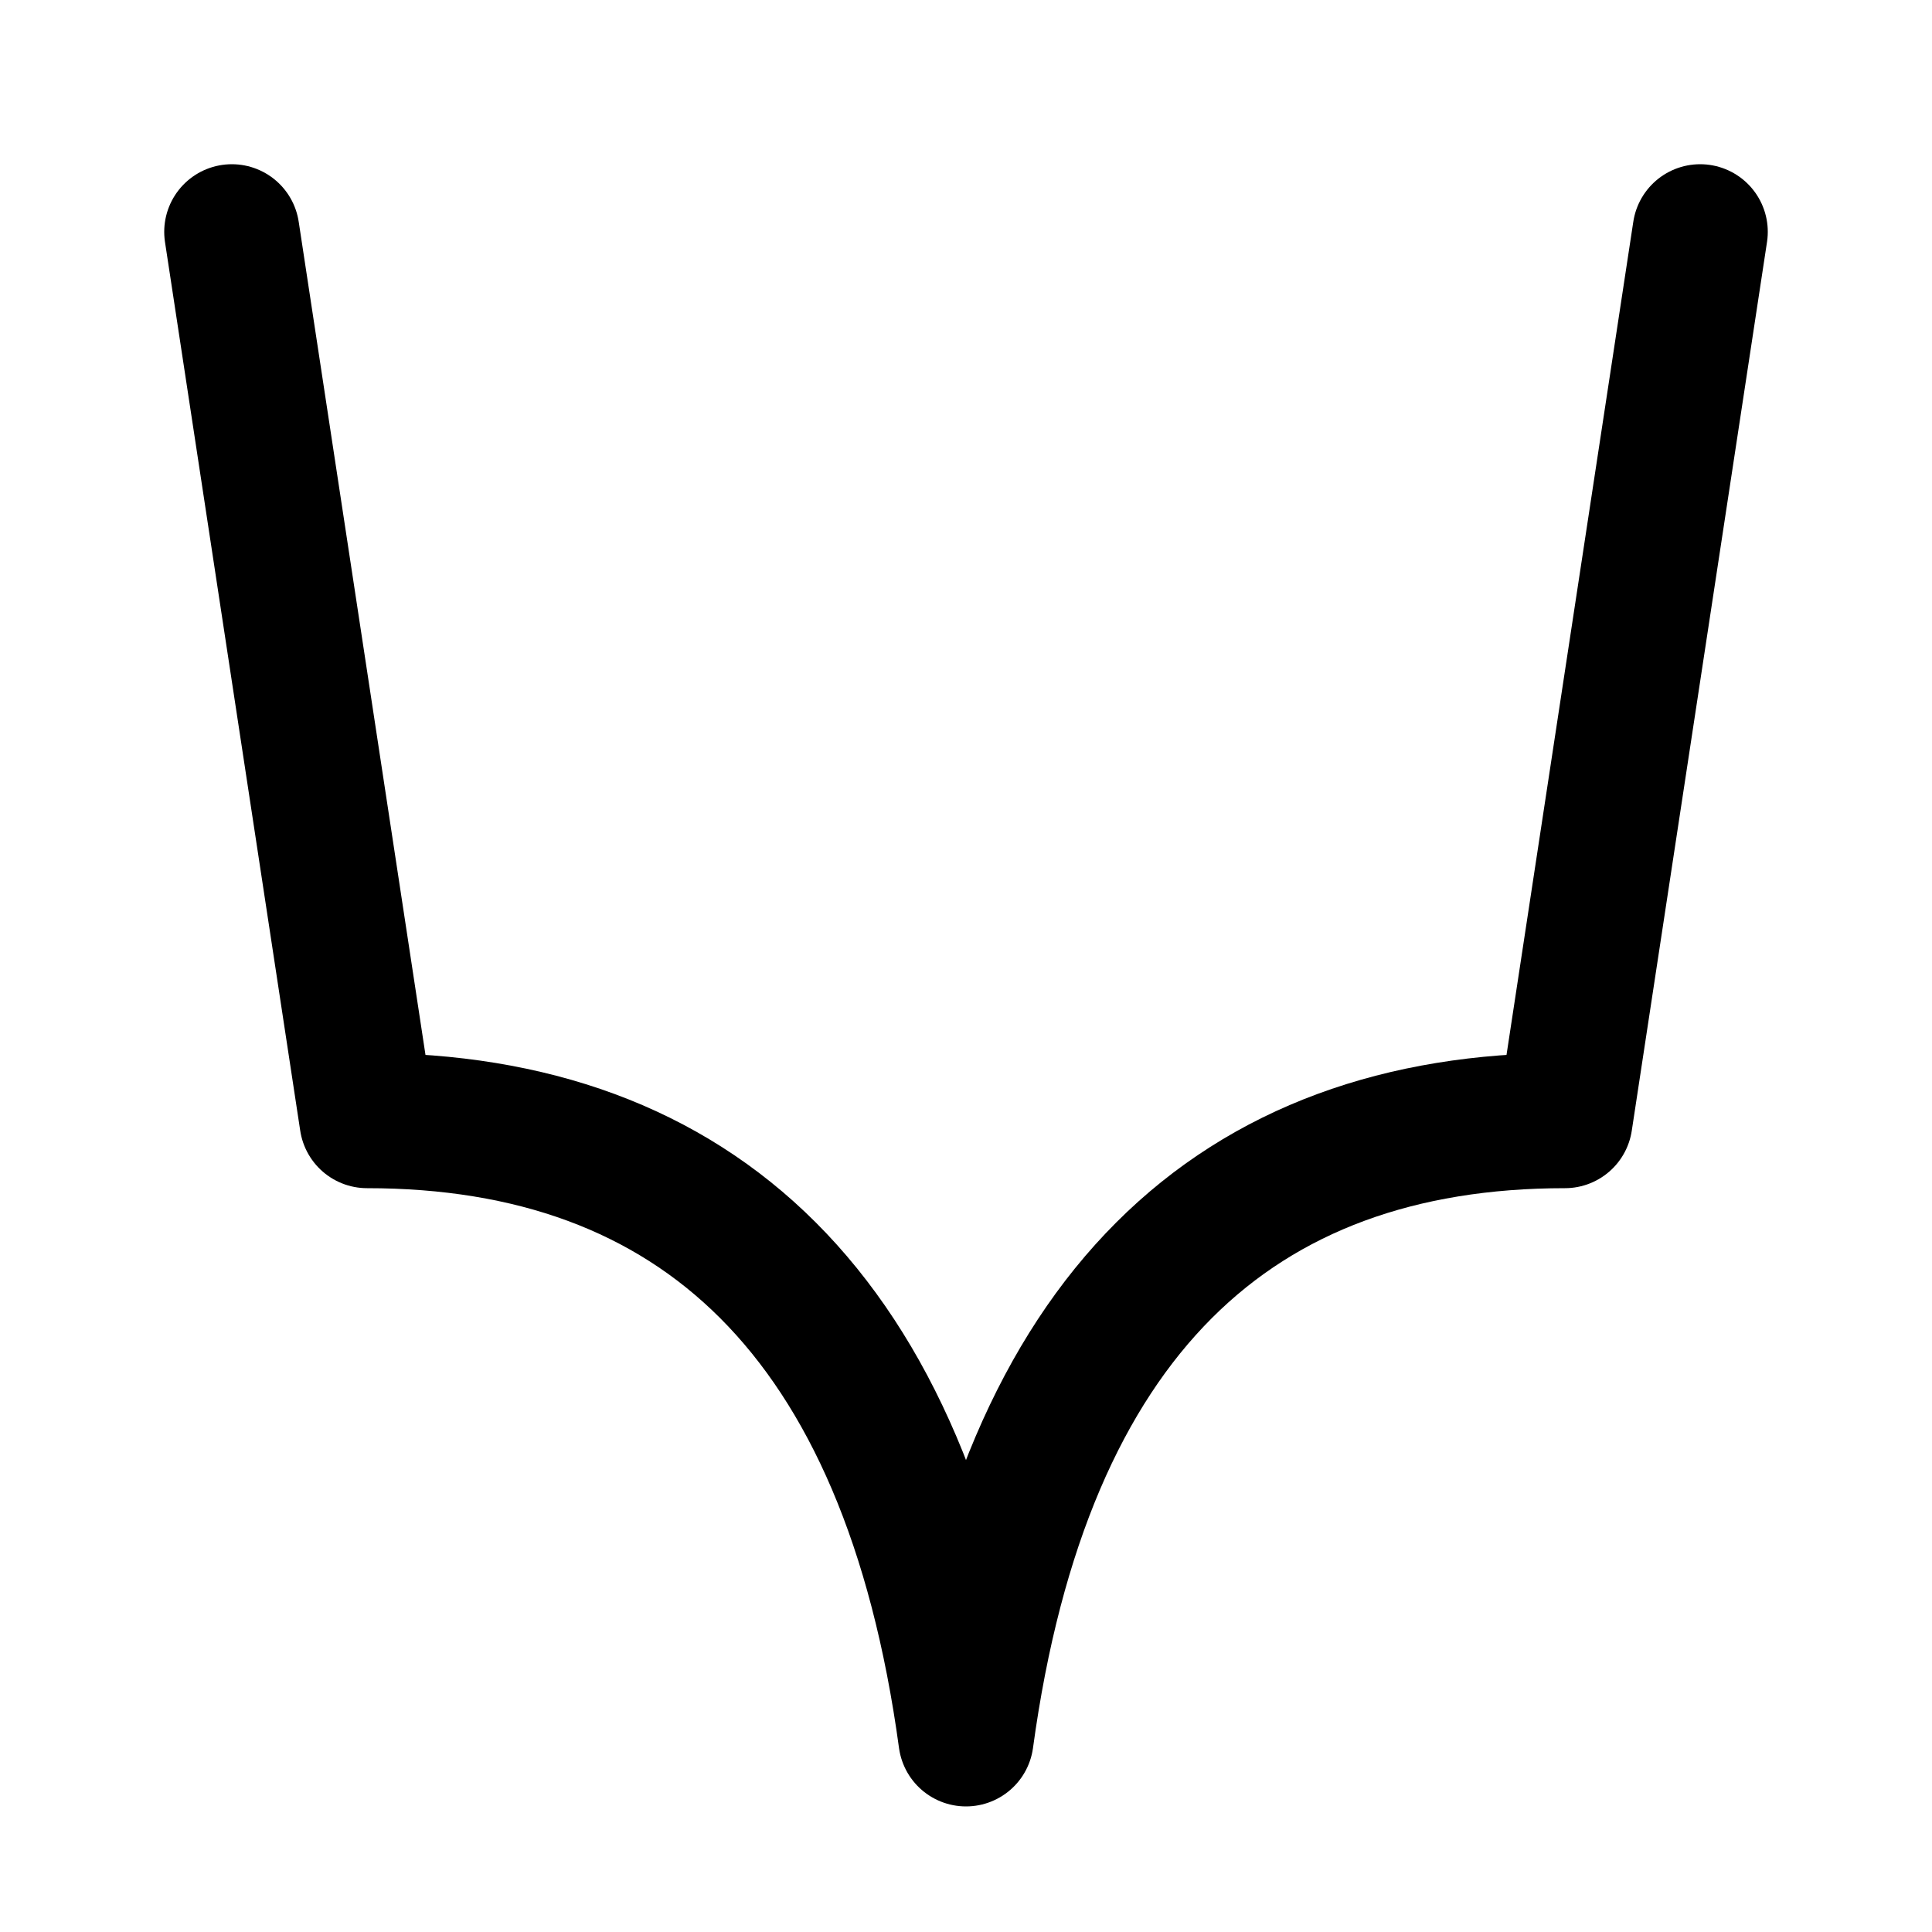
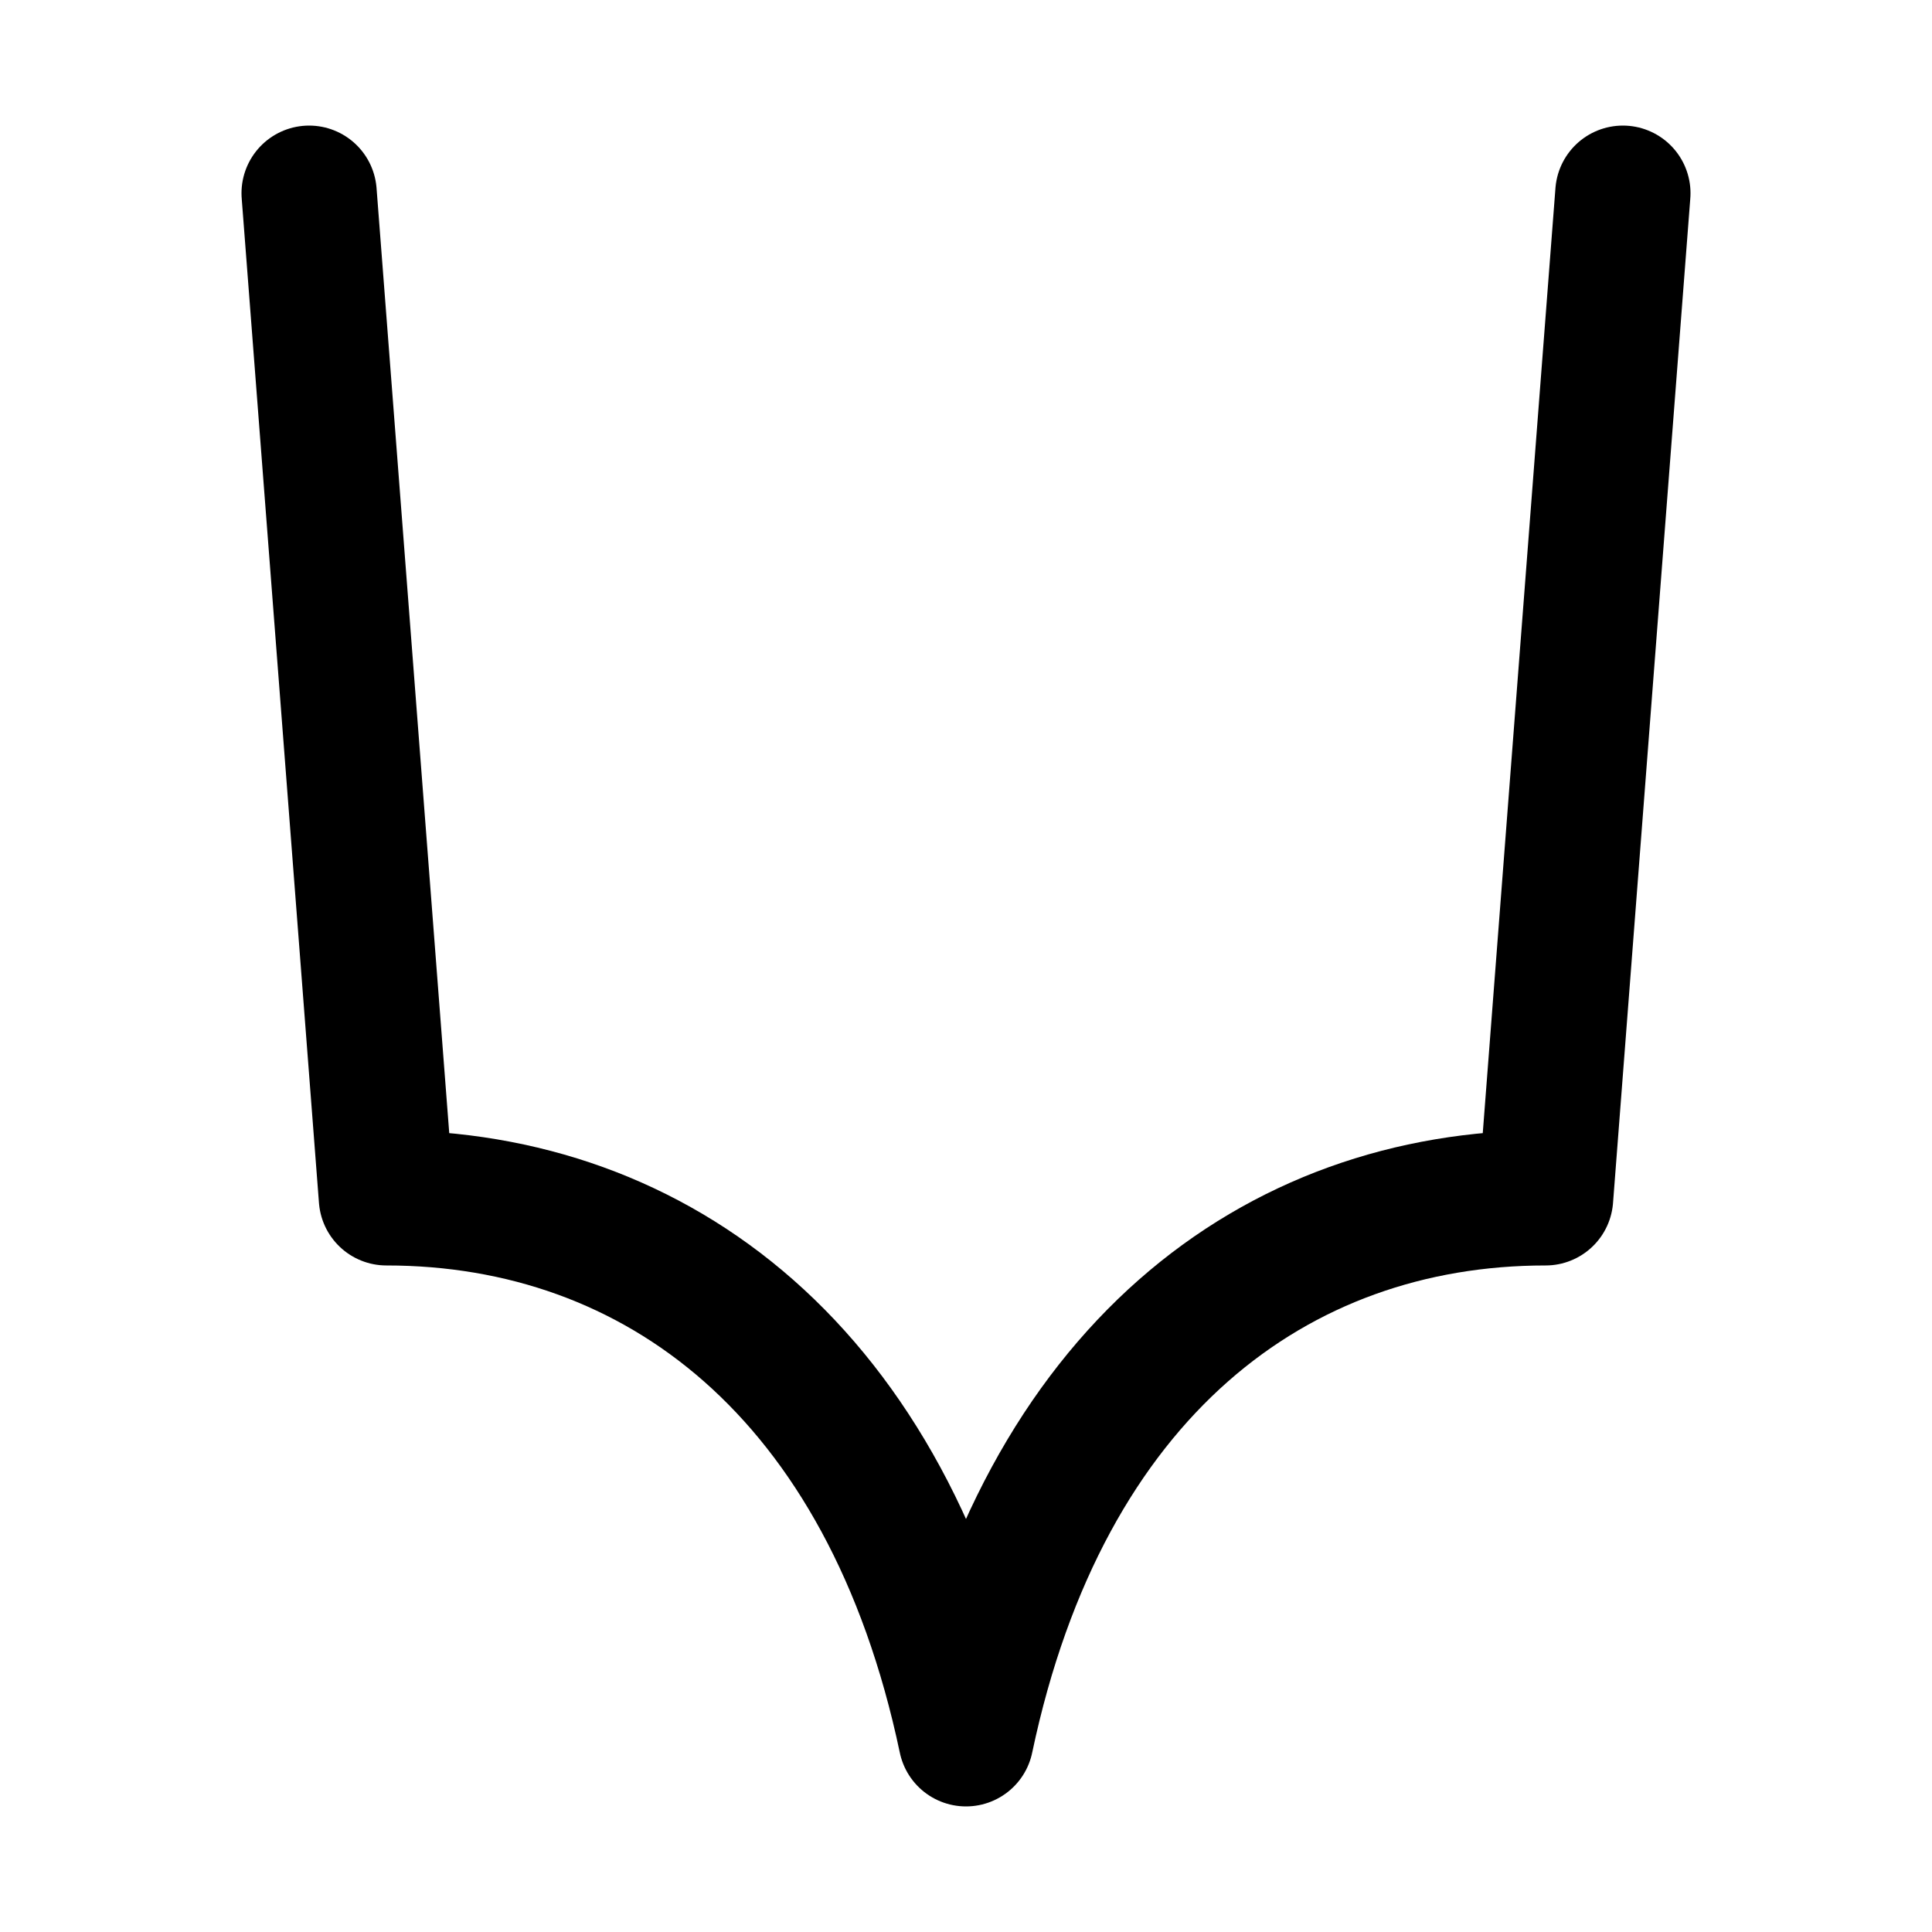
<svg xmlns="http://www.w3.org/2000/svg" viewBox="0 0 100 100" fill="none">
-   <path d="M12 12 L19 58 C36 58 47 68 50 90 C53 68 64 58 81 58 L88 12" stroke="currentColor" stroke-width="7" stroke-linecap="round" stroke-linejoin="round" />
+   <path d="M16 10 L20 62 C34 62 46 71 50 90 C54 71 66 62 80 62 L84 10" stroke="currentColor" stroke-width="7" stroke-linecap="round" stroke-linejoin="round" />
</svg>
